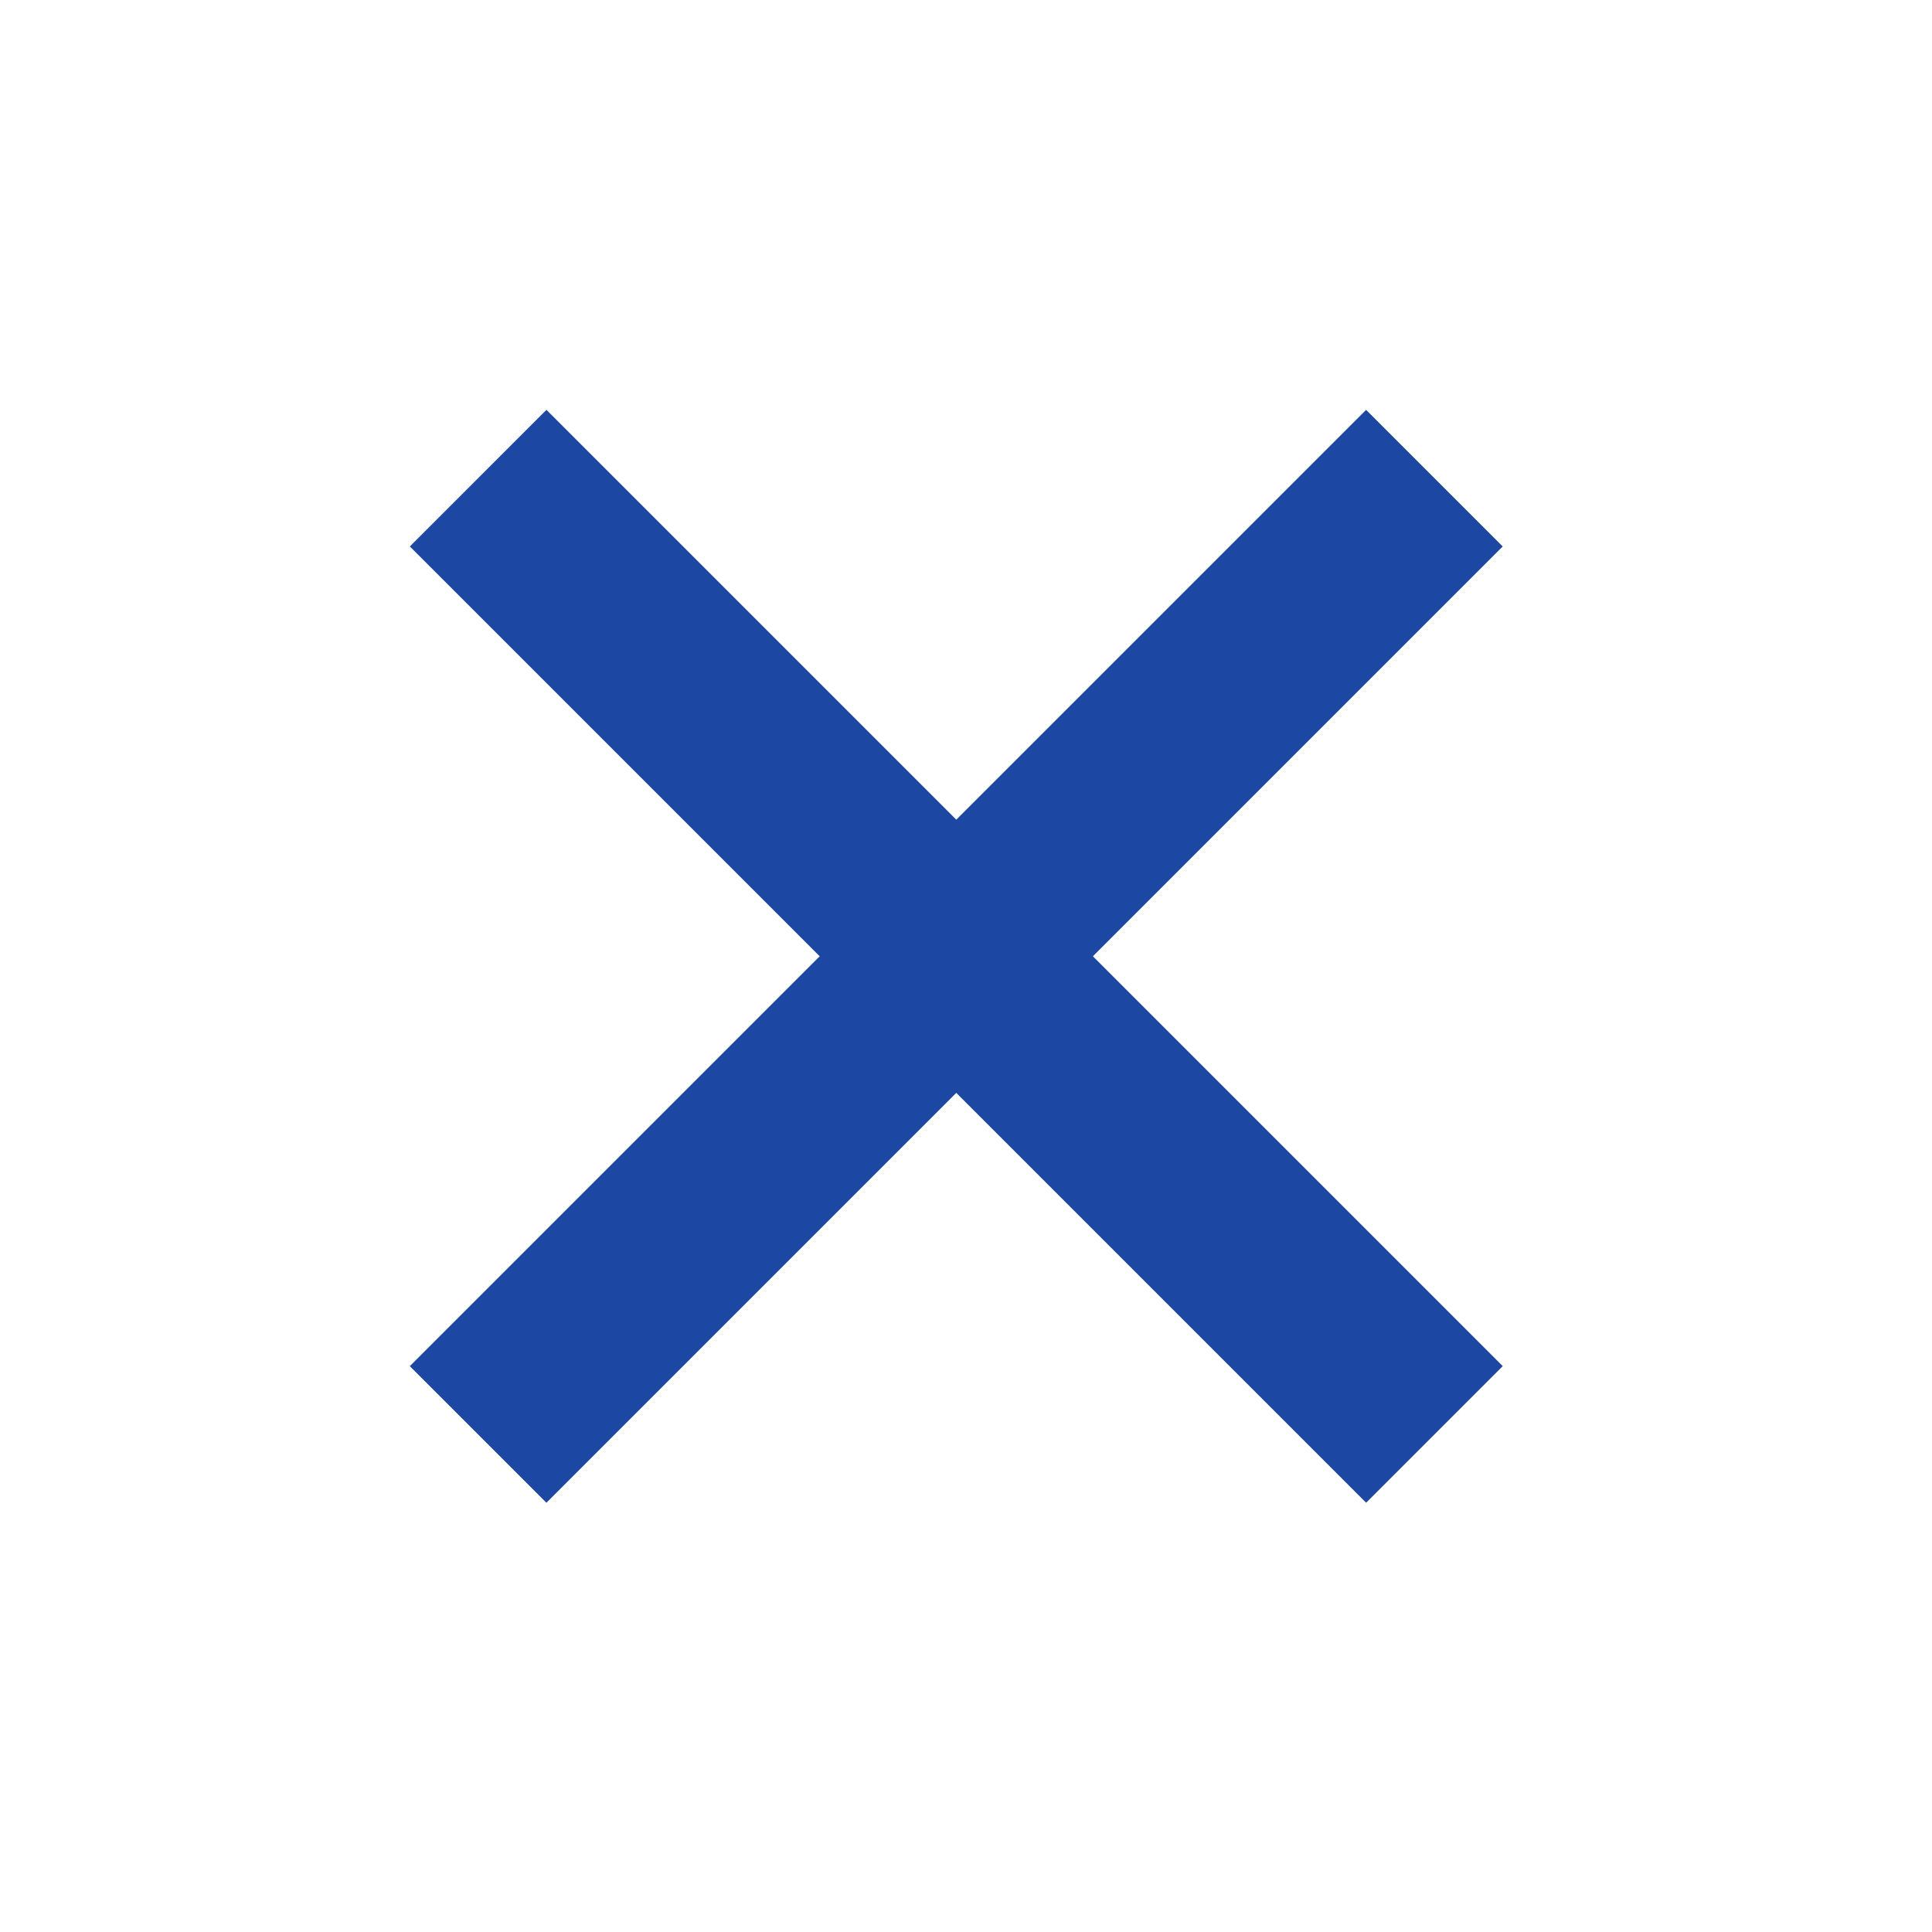
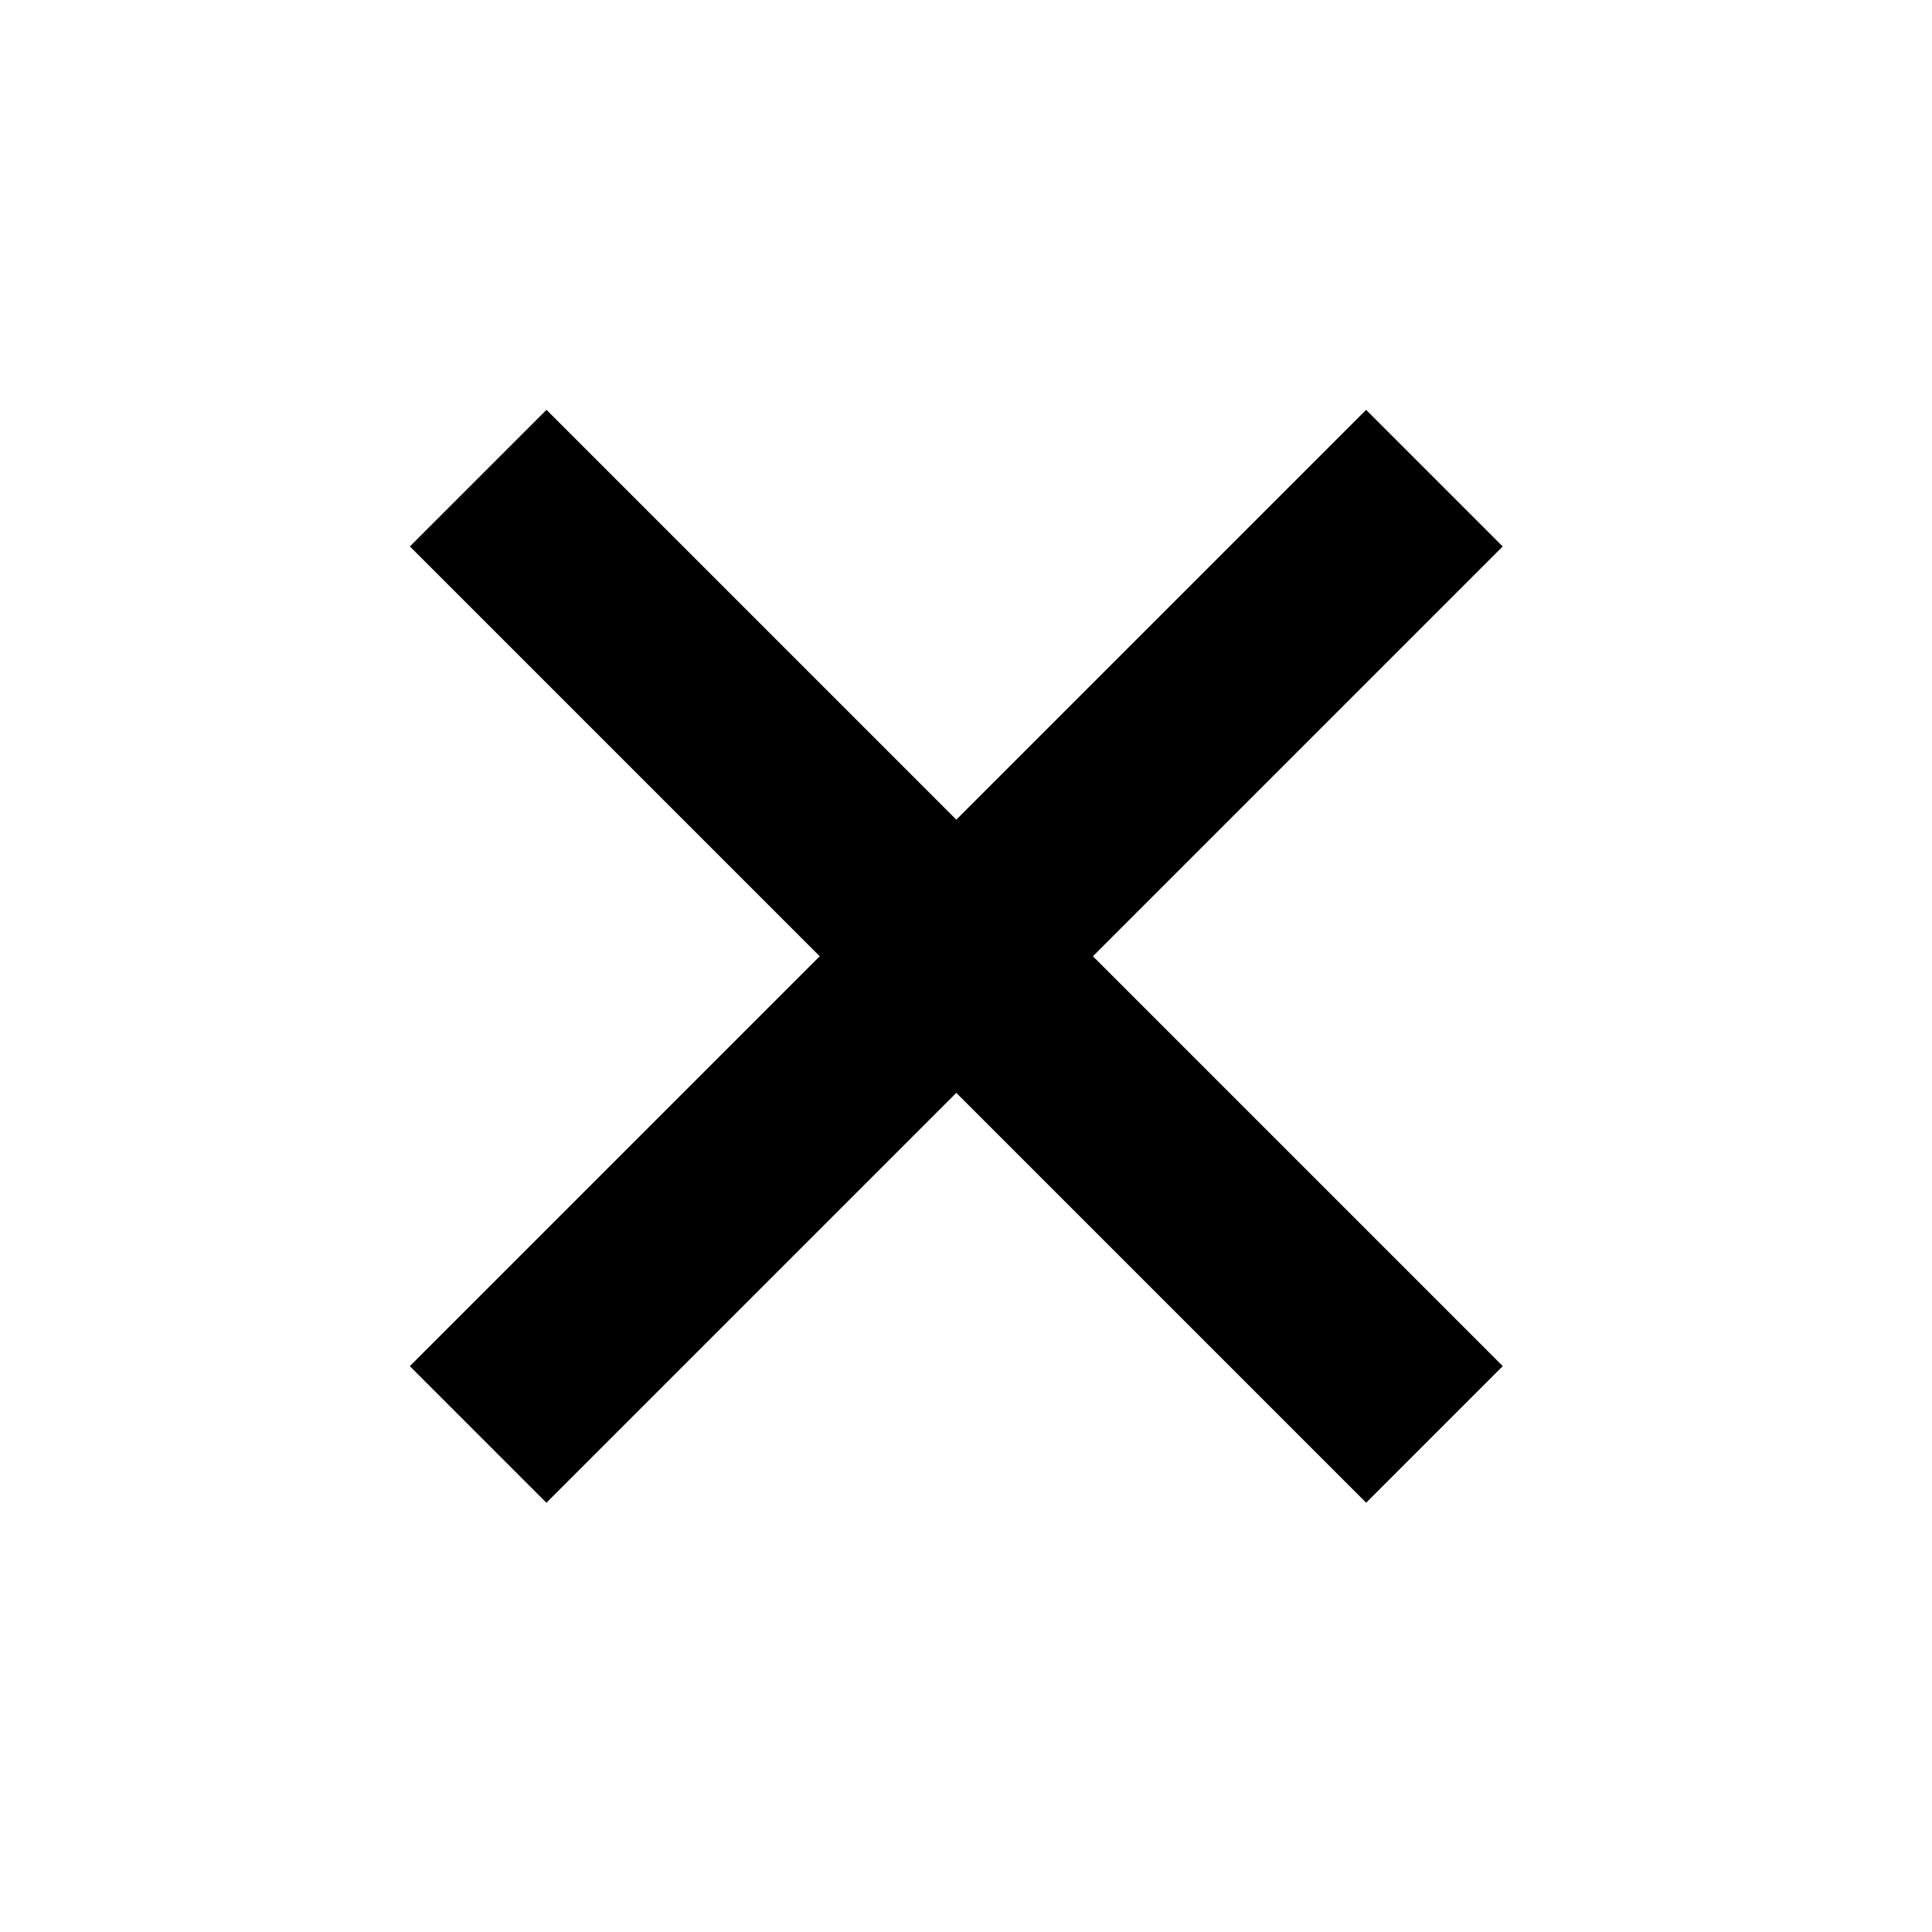
<svg xmlns="http://www.w3.org/2000/svg" width="20" height="20" viewBox="0 0 20 20" fill="none">
-   <rect x="14.142" y="4.243" width="2" height="14" transform="rotate(45 14.1421 4.24268)" fill="#1C48A3" />
-   <rect x="15.556" y="14.142" width="2" height="14" transform="rotate(135 15.5562 14.1421)" fill="#1C48A3" />
+   <rect x="14.142" y="4.243" width="2" height="14" transform="rotate(45 14.1422 4.24268)" fill="black" />
+   <rect x="15.556" y="14.142" width="2" height="14" transform="rotate(135 15.5564 14.1421)" fill="black" />
</svg>
